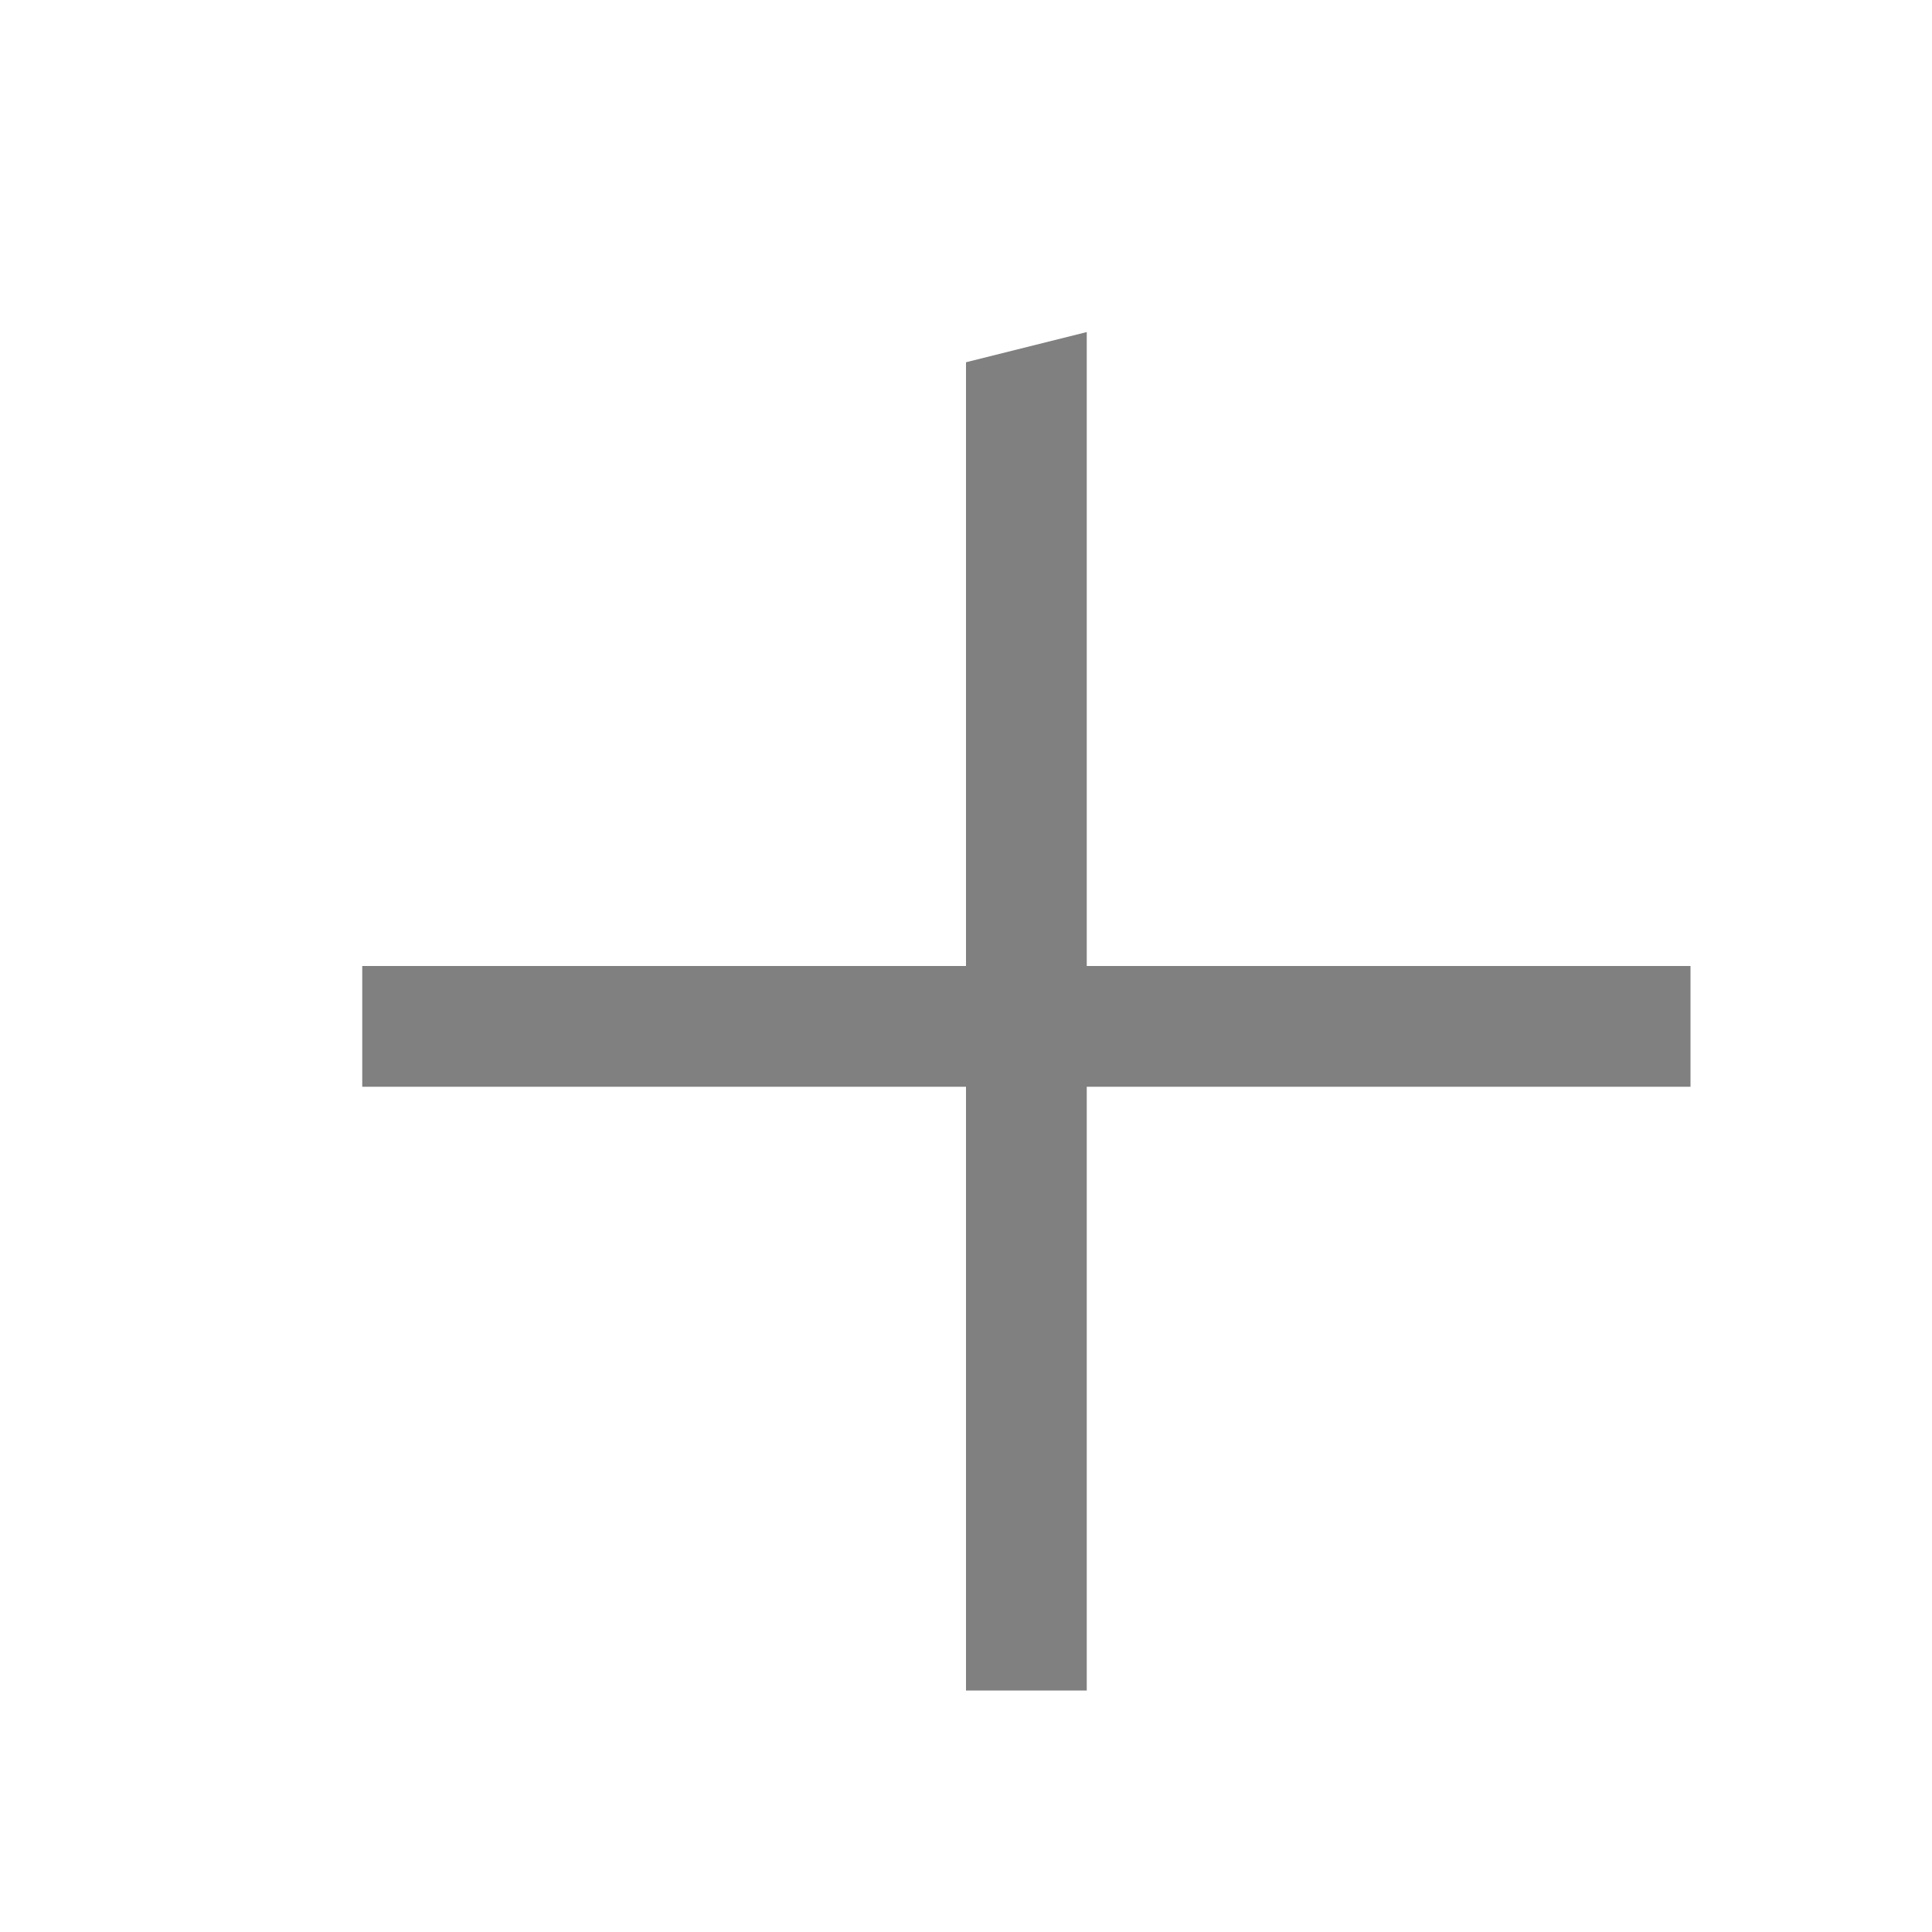
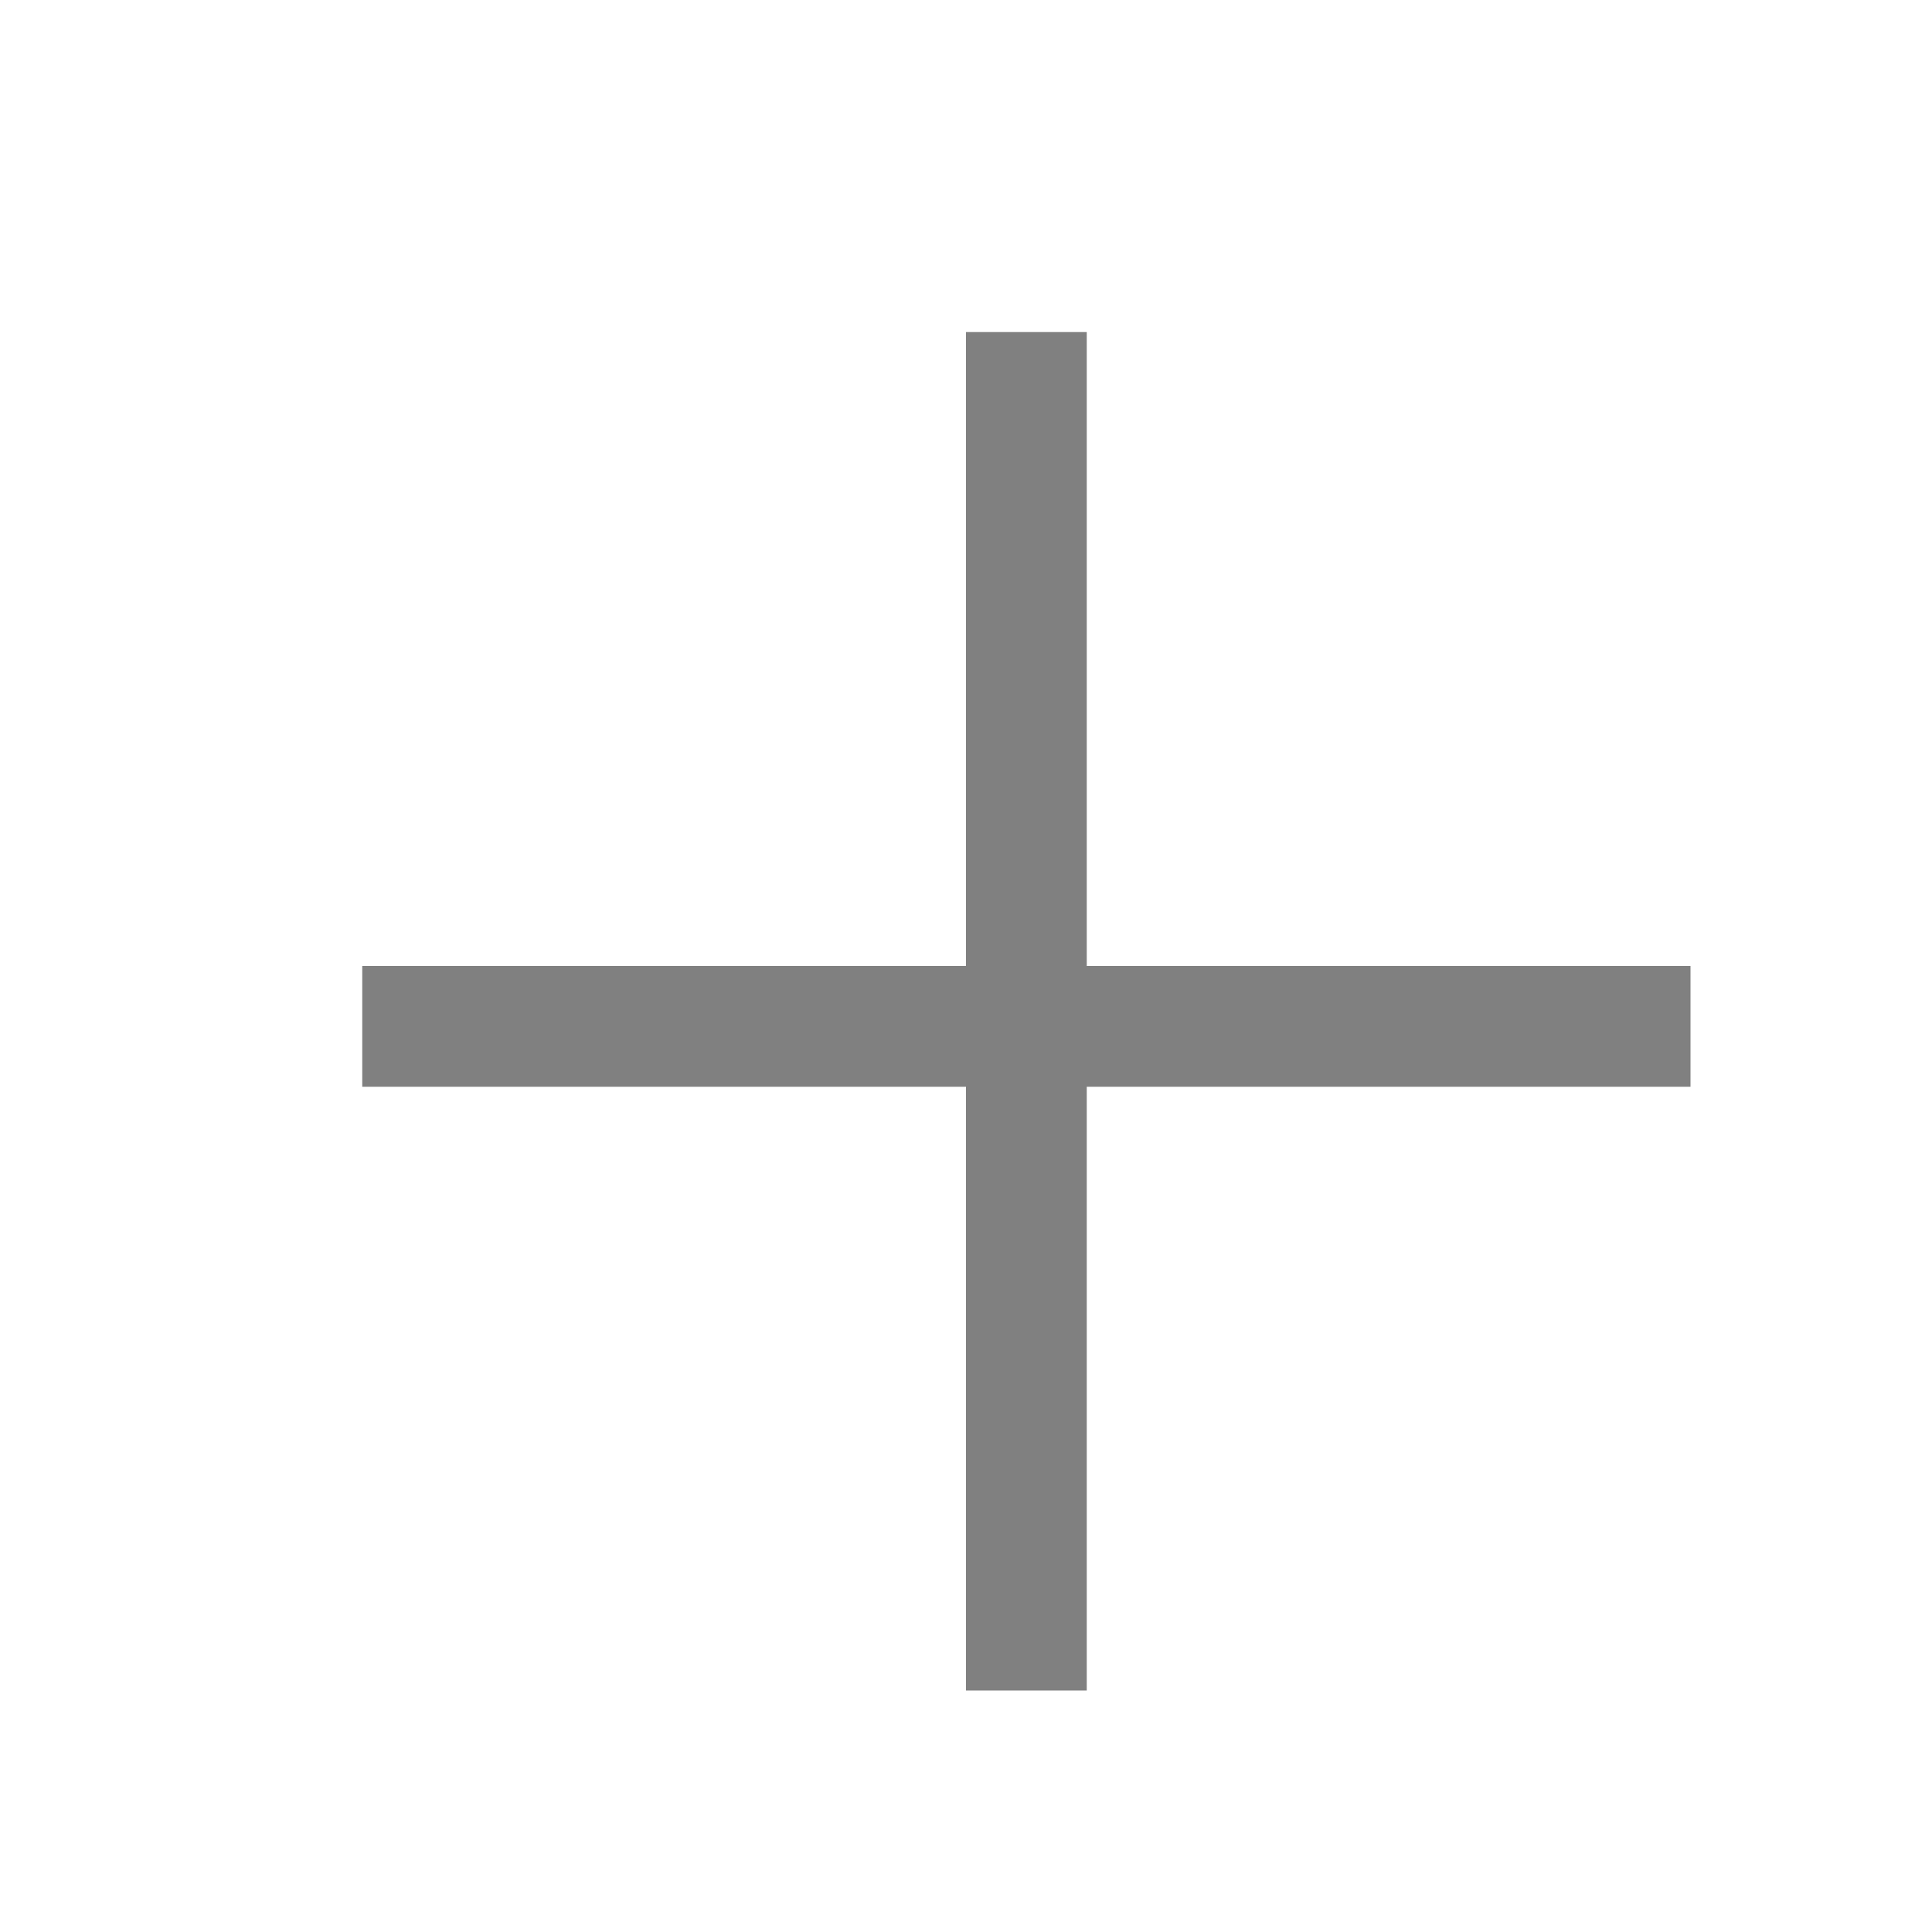
- <svg xmlns="http://www.w3.org/2000/svg" height="16" width="16">
-   <g color="#000" transform="translate(-32 -440)">
-     <path d="M40 443v5h-5v1h5v5h1v-5h5v-1h-5v-5.25z" fill="gray" font-family="sans-serif" font-weight="400" overflow="visible" style="line-height:normal;font-variant-ligatures:normal;font-variant-position:normal;font-variant-caps:normal;font-variant-numeric:normal;font-variant-alternates:normal;font-feature-settings:normal;text-indent:0;text-align:start;text-decoration-line:none;text-decoration-style:solid;text-decoration-color:#000;text-transform:none;text-orientation:mixed;white-space:normal;shape-padding:0;isolation:auto;mix-blend-mode:normal;solid-color:#000;solid-opacity:1" />
+ <svg xmlns="http://www.w3.org/2000/svg" height="16" width="16" version="1.1" id="svg6">
+   <defs id="defs10" />
+   <g color="#000" transform="translate(-32 -440)" id="g4">
+     <path d="M 40,442.75 V 448 h -5 v 1 h 5 v 5 h 1 v -5 h 5 v -1 h -5 v -5.25 z" fill="#808080" font-family="sans-serif" font-weight="400" overflow="visible" style="line-height:normal;font-variant-ligatures:normal;font-variant-position:normal;font-variant-caps:normal;font-variant-numeric:normal;font-variant-alternates:normal;font-feature-settings:normal;text-indent:0;text-align:start;text-decoration:none;text-decoration-line:none;text-decoration-style:solid;text-decoration-color:#000000;text-transform:none;text-orientation:mixed;white-space:normal;shape-padding:0;isolation:auto;mix-blend-mode:normal;solid-color:#000000;solid-opacity:1" id="path2" />
  </g>
</svg>
